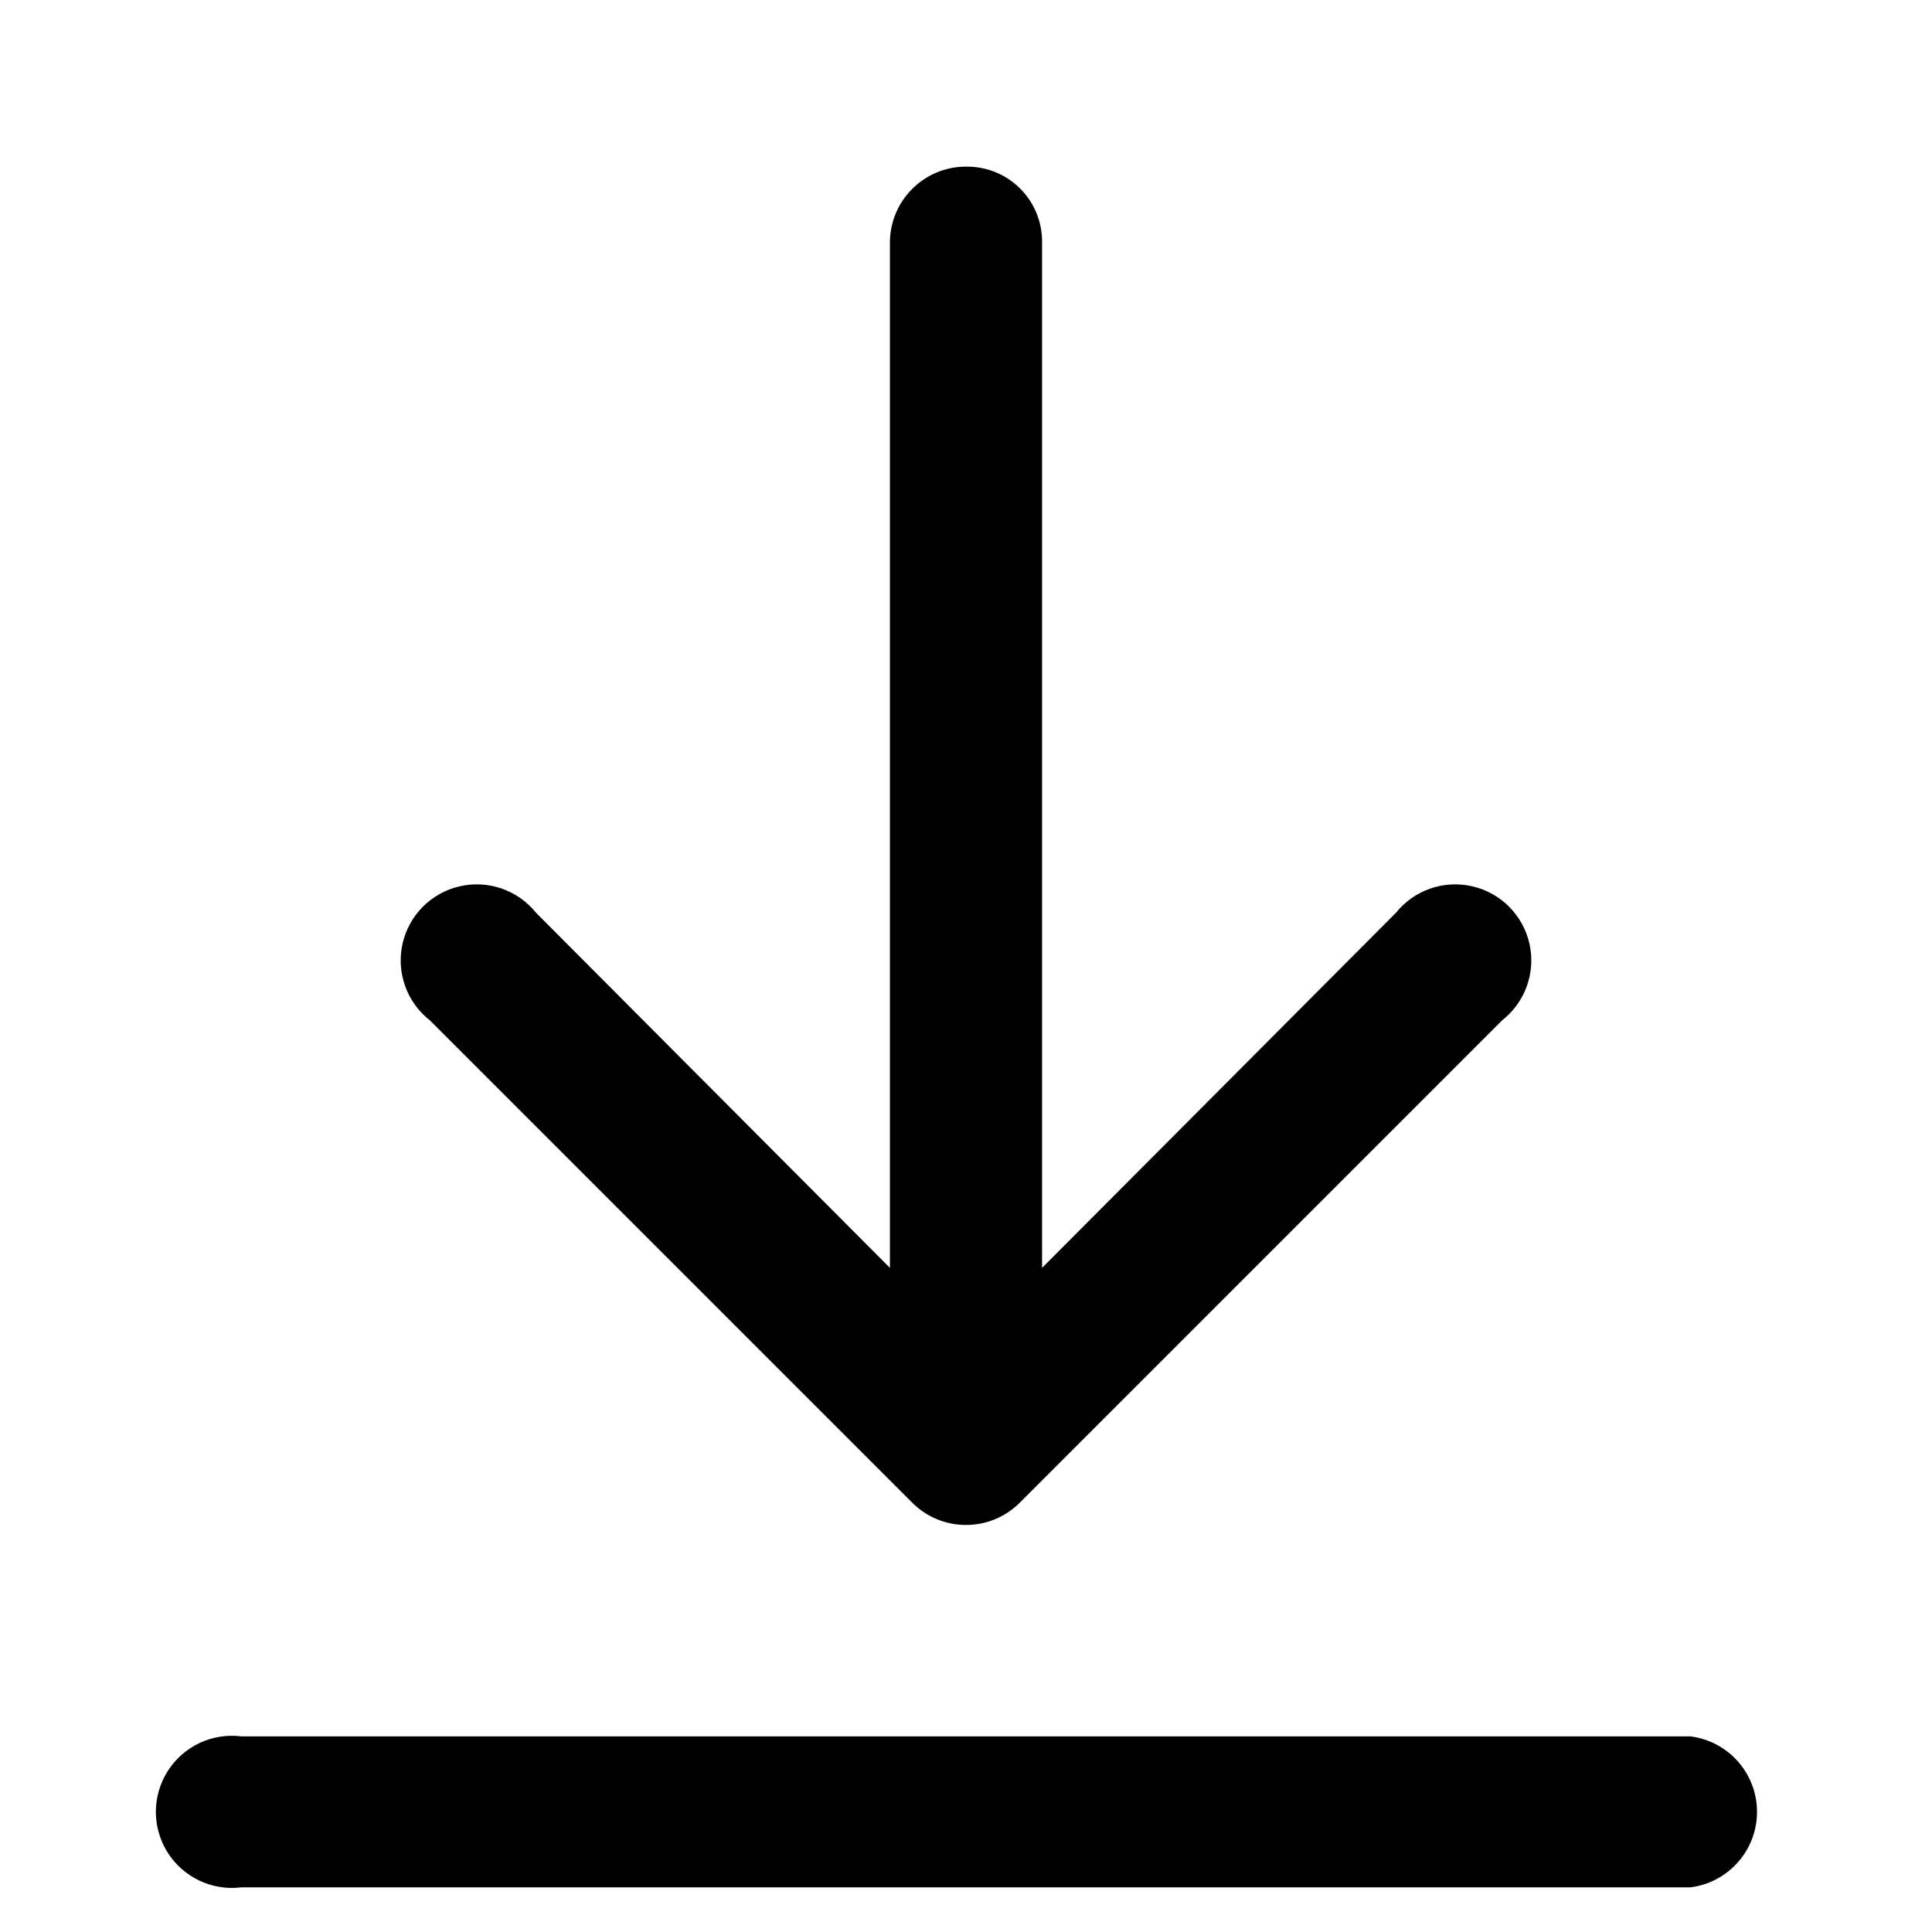
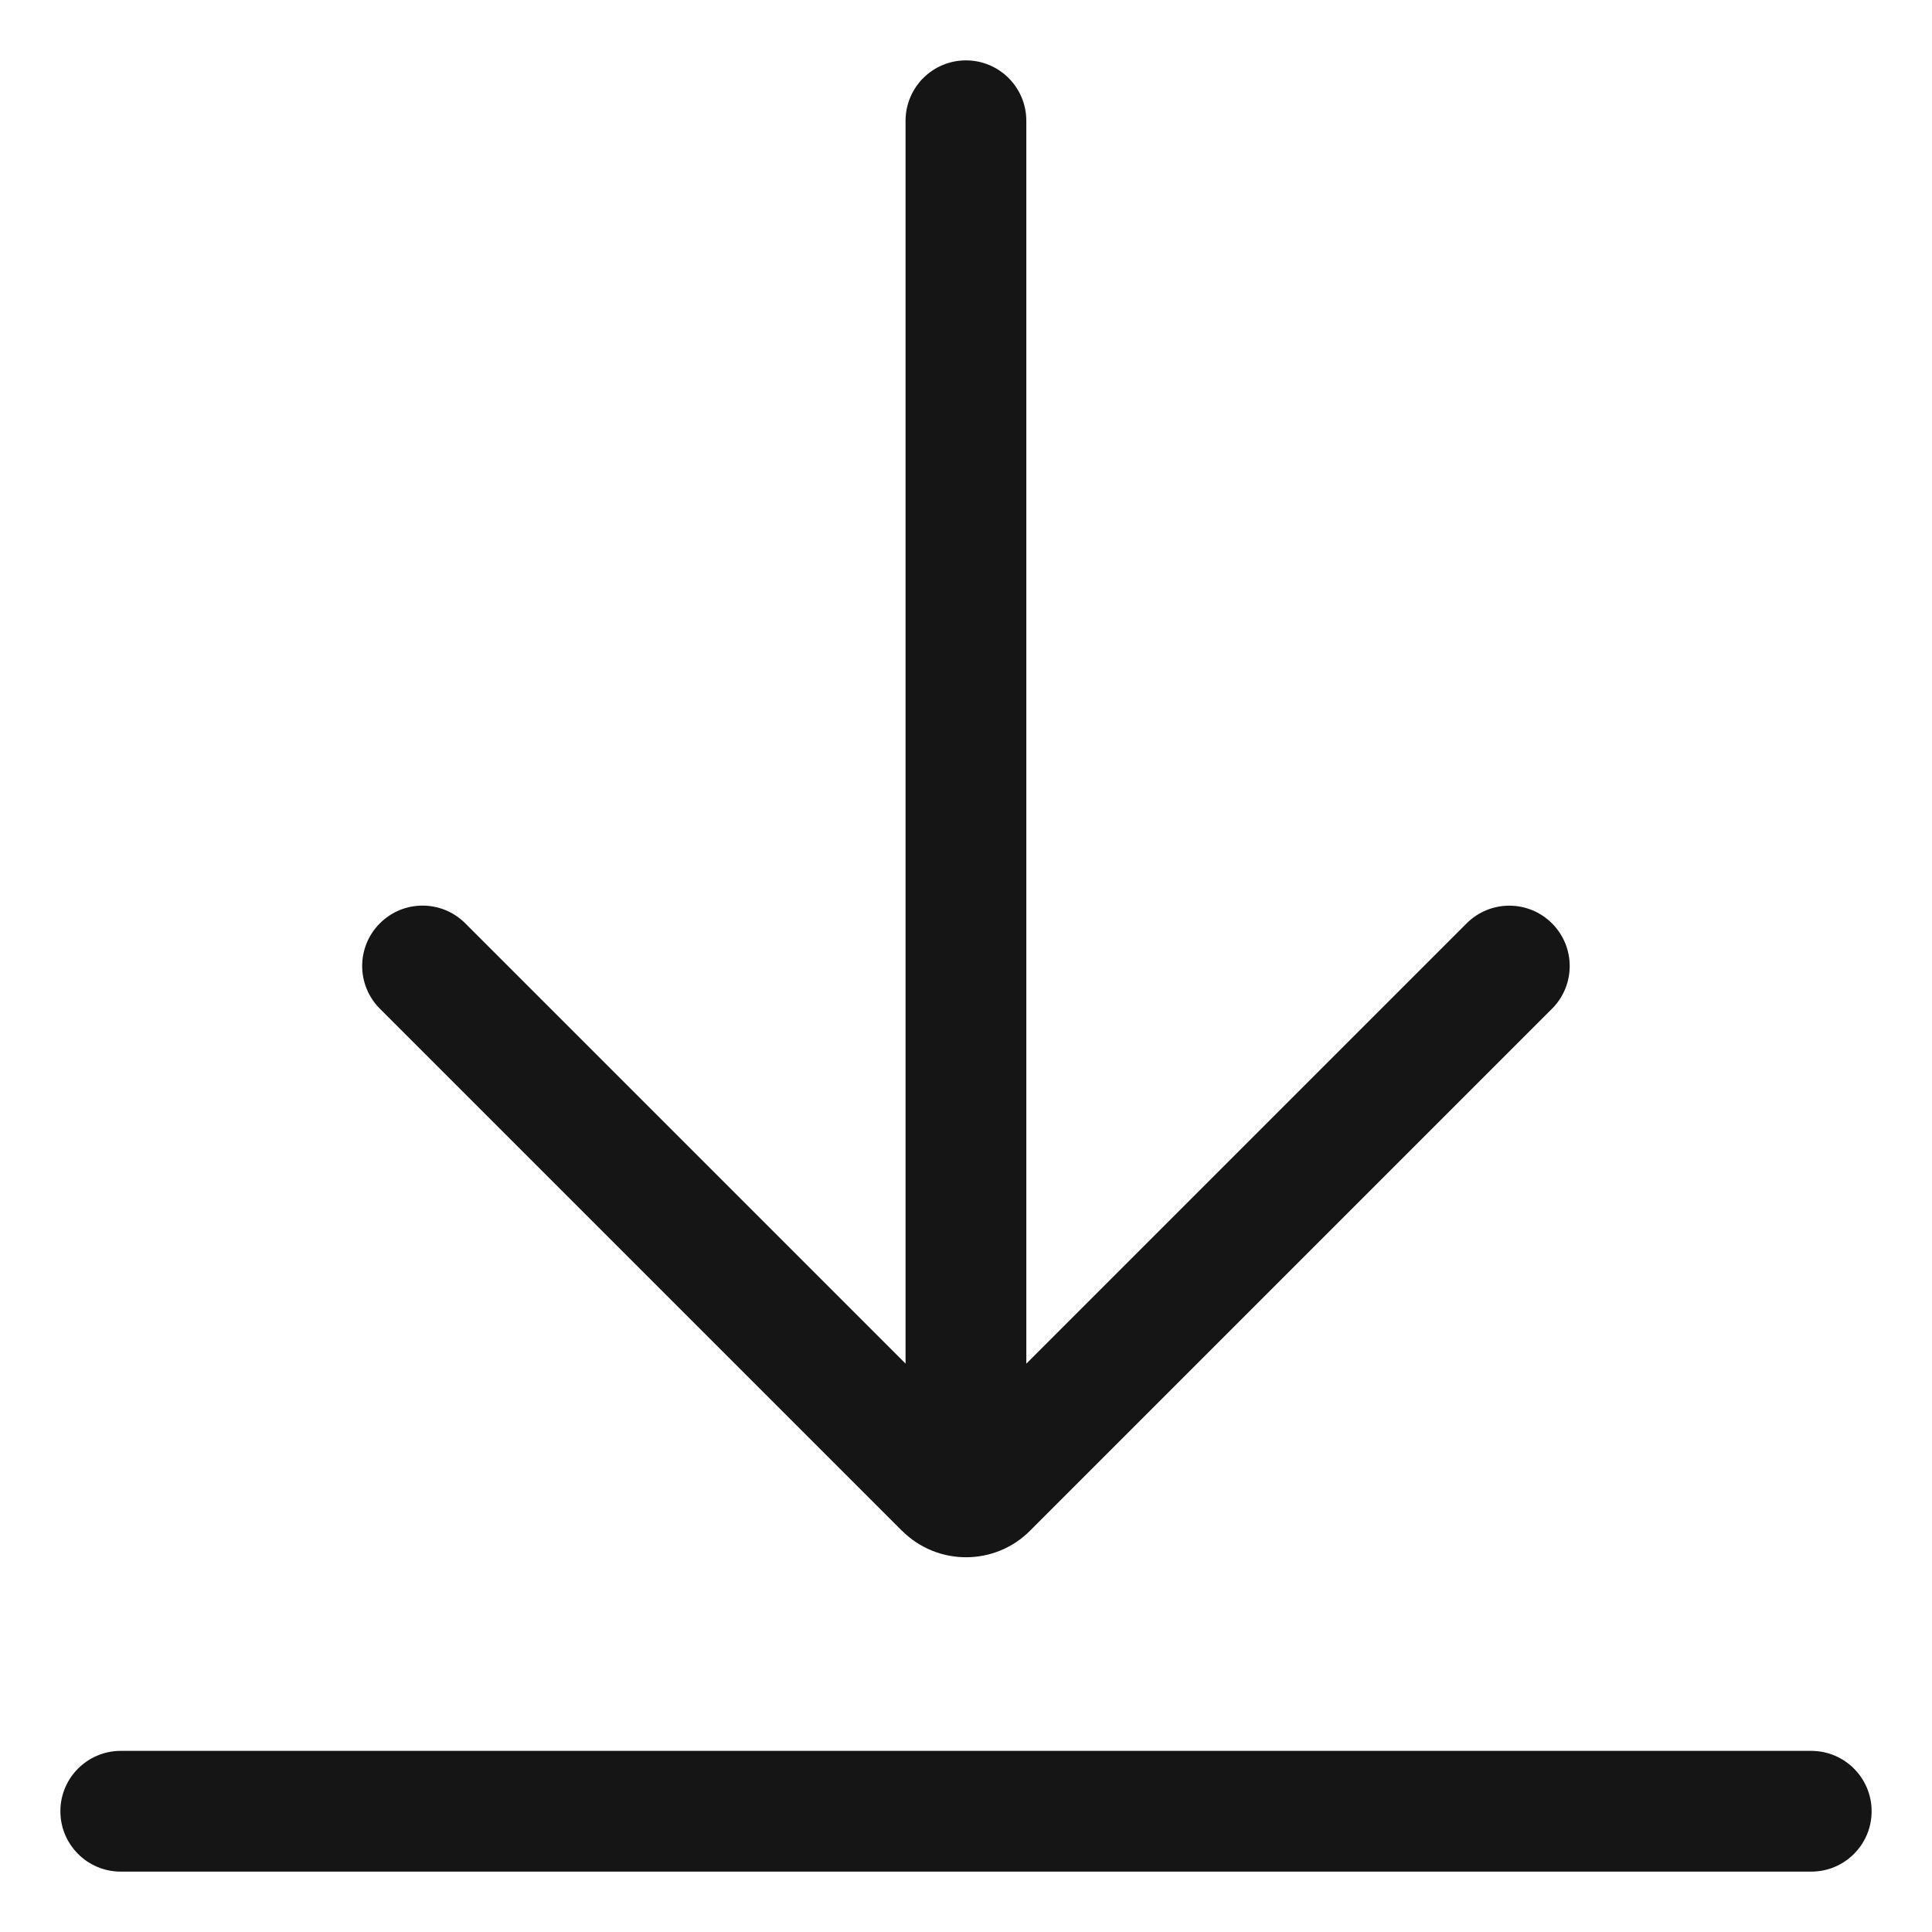
- <svg xmlns="http://www.w3.org/2000/svg" viewBox="0 0 16 16">
-   <path d="M7.56 12.45a.63.63 0 0 0 .88 0l4-4a.63.63 0 1 0-.88-.89L8.63 10.5V2A.62.62 0 0 0 8 1.38a.63.63 0 0 0-.63.62v8.5L4.44 7.56a.63.63 0 1 0-.88.89ZM14 14.38H2a.63.63 0 1 0 0 1.25h12a.63.63 0 0 0 0-1.25Z" />
+ <svg xmlns="http://www.w3.org/2000/svg" viewBox="0 0 32 32">
+   <defs>
+     <style>.uuid-e3993f49-1e99-43a4-a1b1-602920ab8b3d{fill:none;}.uuid-e3993f49-1e99-43a4-a1b1-602920ab8b3d,.uuid-94904fe4-4043-4464-ab5a-975c35c90436{stroke-width:0px;}.uuid-94904fe4-4043-4464-ab5a-975c35c90436{fill:#151515;}</style>
+   </defs>
+   <g id="uuid-bcc74936-e8a2-4a5e-8570-482efd46fd7a">
+     <rect class="uuid-e3993f49-1e99-43a4-a1b1-602920ab8b3d" x="0" width="32" height="32" />
+   </g>
+   <g id="uuid-332633d3-c3b9-467e-b204-f00355acfc5b">
+     <path class="uuid-94904fe4-4043-4464-ab5a-975c35c90436" d="M30,29H2c-.552,0-1,.448-1,1s.448,1,1,1h28c.552,0,1-.448,1-1s-.448-1-1-1Z" />
+     <path class="uuid-94904fe4-4043-4464-ab5a-975c35c90436" d="M14.94,25.354c.292.292.676.439,1.06.439s.768-.146,1.06-.439l8.646-8.646c.391-.391.391-1.023,0-1.414s-1.023-.391-1.414,0l-7.293,7.293V2c0-.552-.448-1-1-1s-1,.448-1,1v20.586l-7.293-7.293c-.391-.391-1.023-.391-1.414,0s-.391,1.023,0,1.414l8.646,8.646Z" />
+   </g>
</svg>
